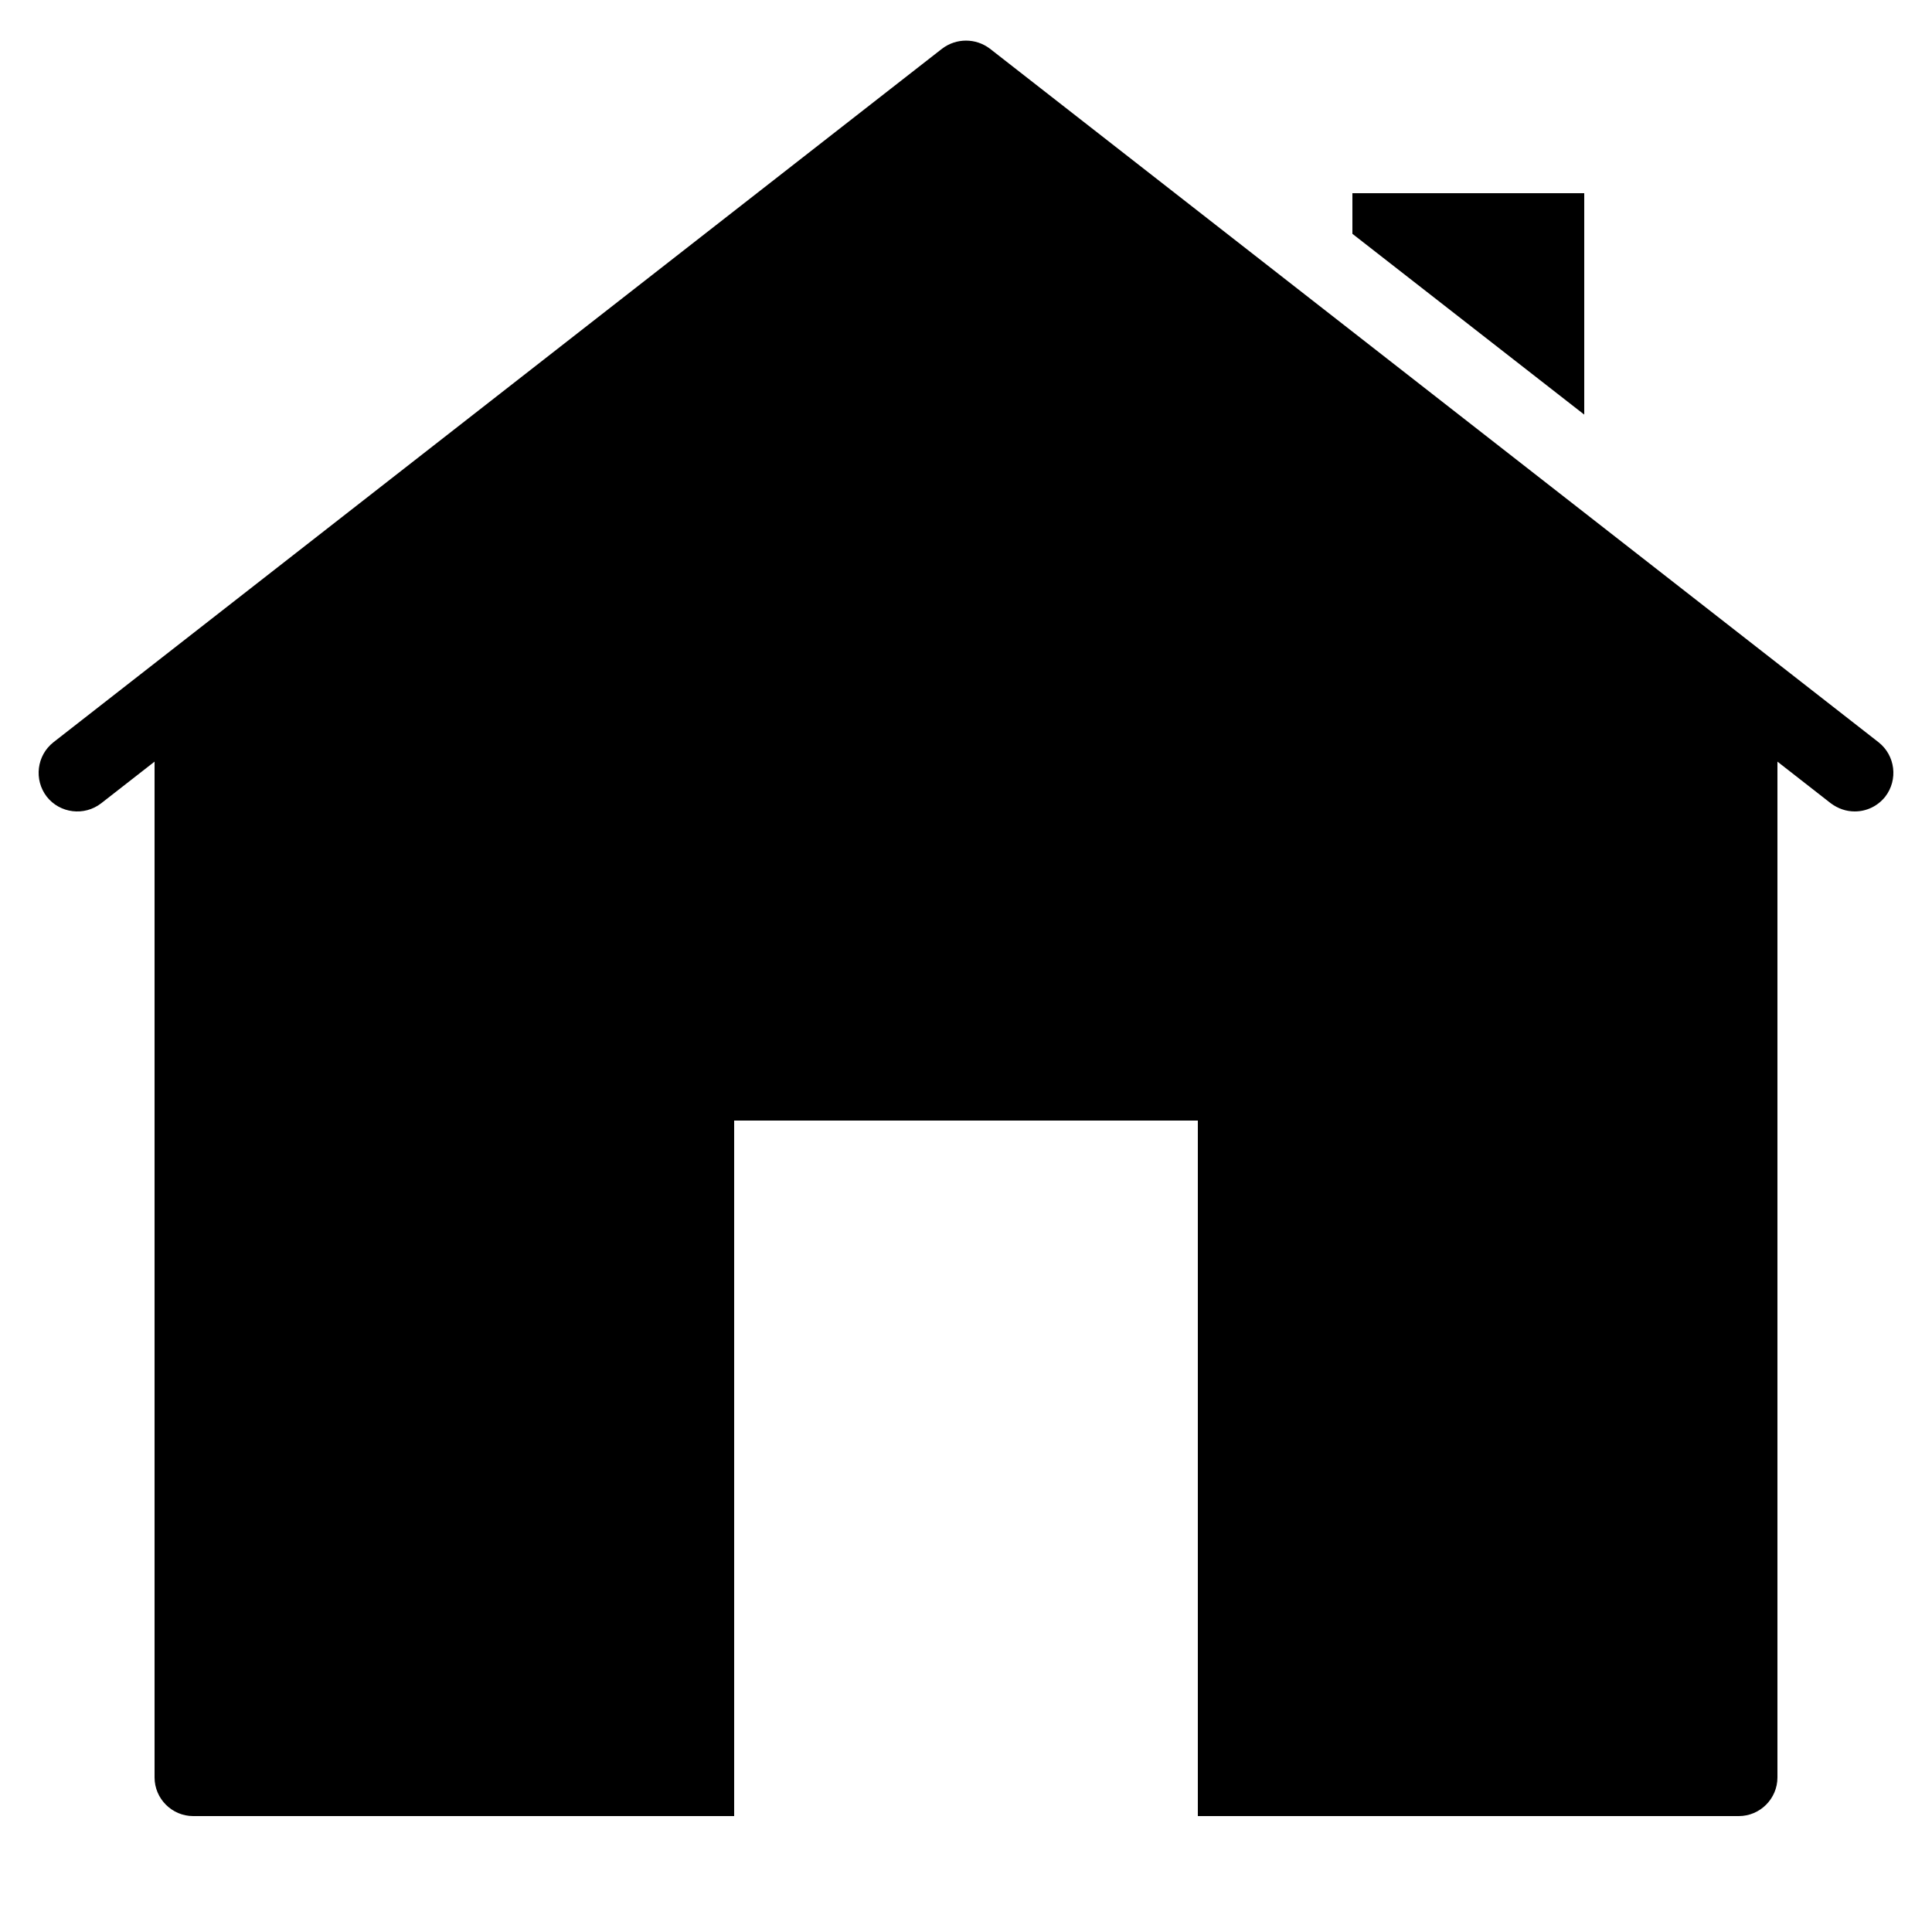
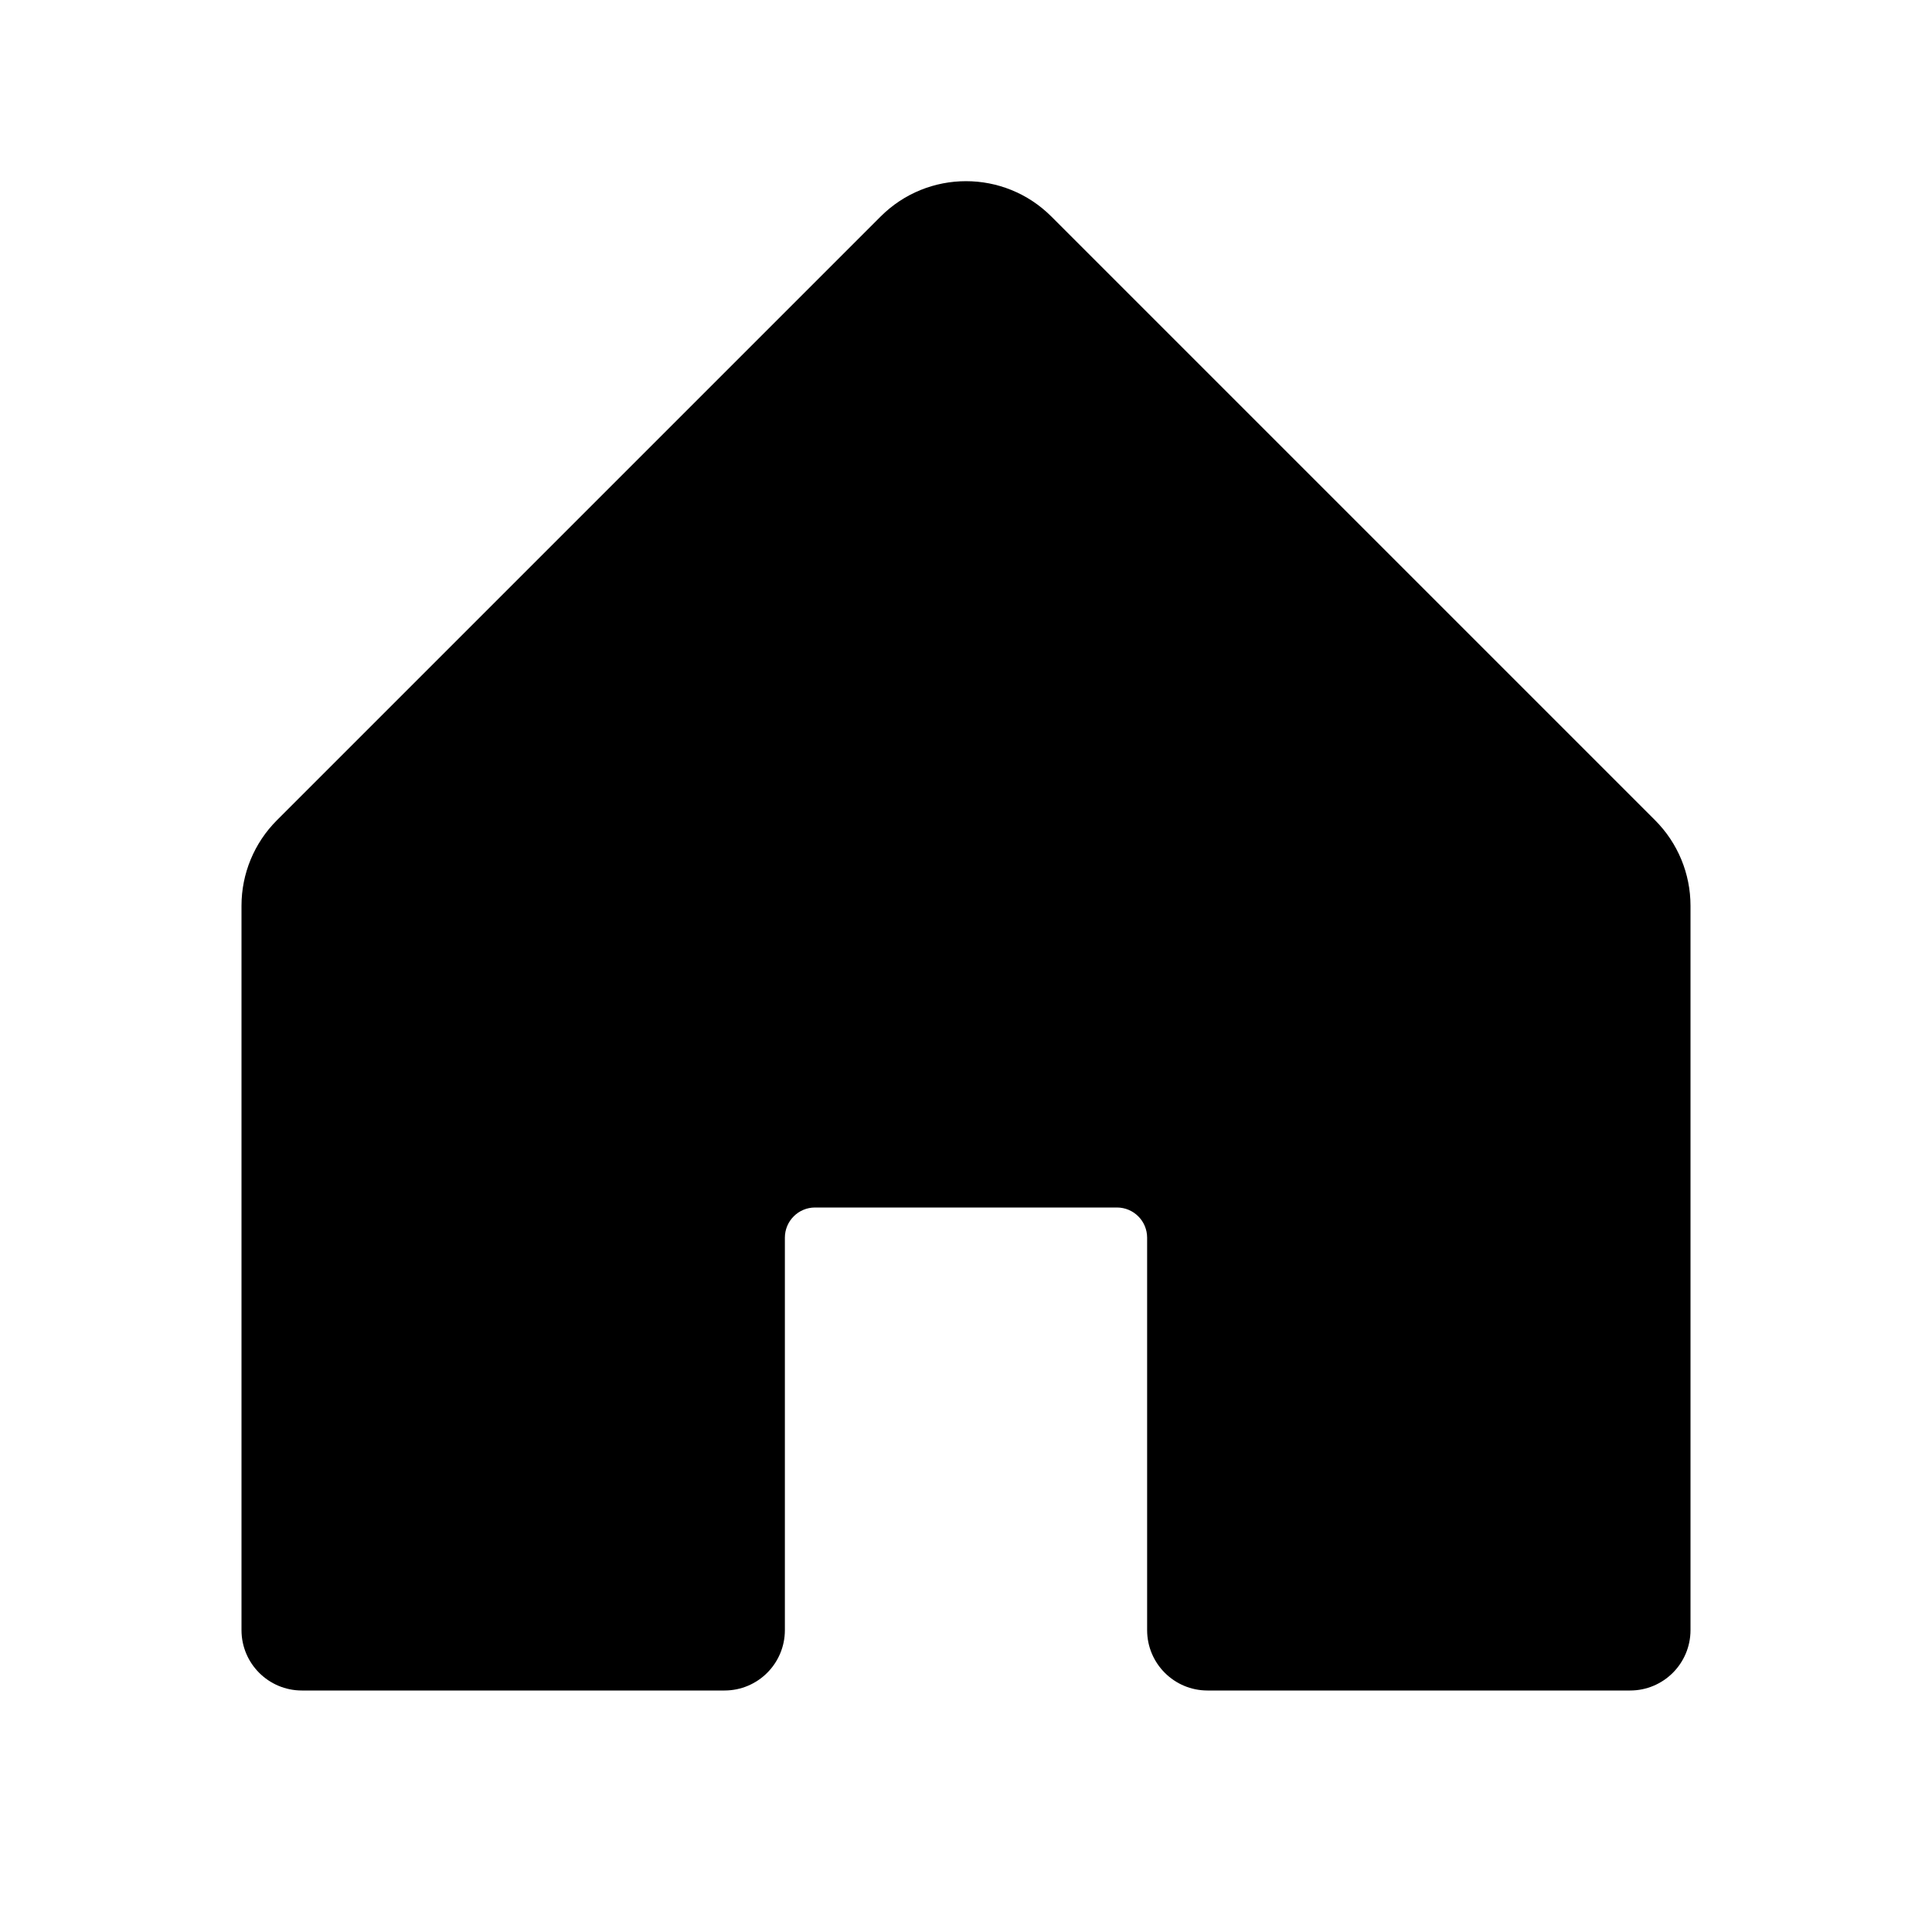
- <svg xmlns="http://www.w3.org/2000/svg" viewBox="0 0 50 50">
-   <path d="M 25 1.051 C 24.782 1.051 24.566 1.12 24.381 1.26 L 1.381 19.211 C 0.951 19.551 0.871 20.179 1.211 20.619 C 1.551 21.049 2.179 21.129 2.619 20.789 L 4 19.711 L 4 46 C 4 46.55 4.45 47 5 47 L 19 47 L 19 29 L 31 29 L 31 47 L 45 47 C 45.55 47 46 46.55 46 46 L 46 19.711 L 47.381 20.789 C 47.571 20.929 47.78 21 48 21 C 48.3 21 48.589 20.869 48.789 20.619 C 49.129 20.179 49.049 19.551 48.619 19.211 L 25.619 1.26 C 25.434 1.12 25.218 1.051 25 1.051 z M 35 5 L 35 6.051 L 41 10.73 L 41 5 L 35 5 z" />
+ <svg xmlns="http://www.w3.org/2000/svg" viewBox="0 0 256 256" fill="currentColor">
+   <path d="M224,120v96a8,8,0,0,1-8,8H160a8,8,0,0,1-8-8V164a4,4,0,0,0-4-4H108a4,4,0,0,0-4,4v52a8,8,0,0,1-8,8H40a8,8,0,0,1-8-8V120a16,16,0,0,1,4.69-11.31l80-80a16,16,0,0,1,22.62,0l80,80A16,16,0,0,1,224,120Z" />
</svg>
